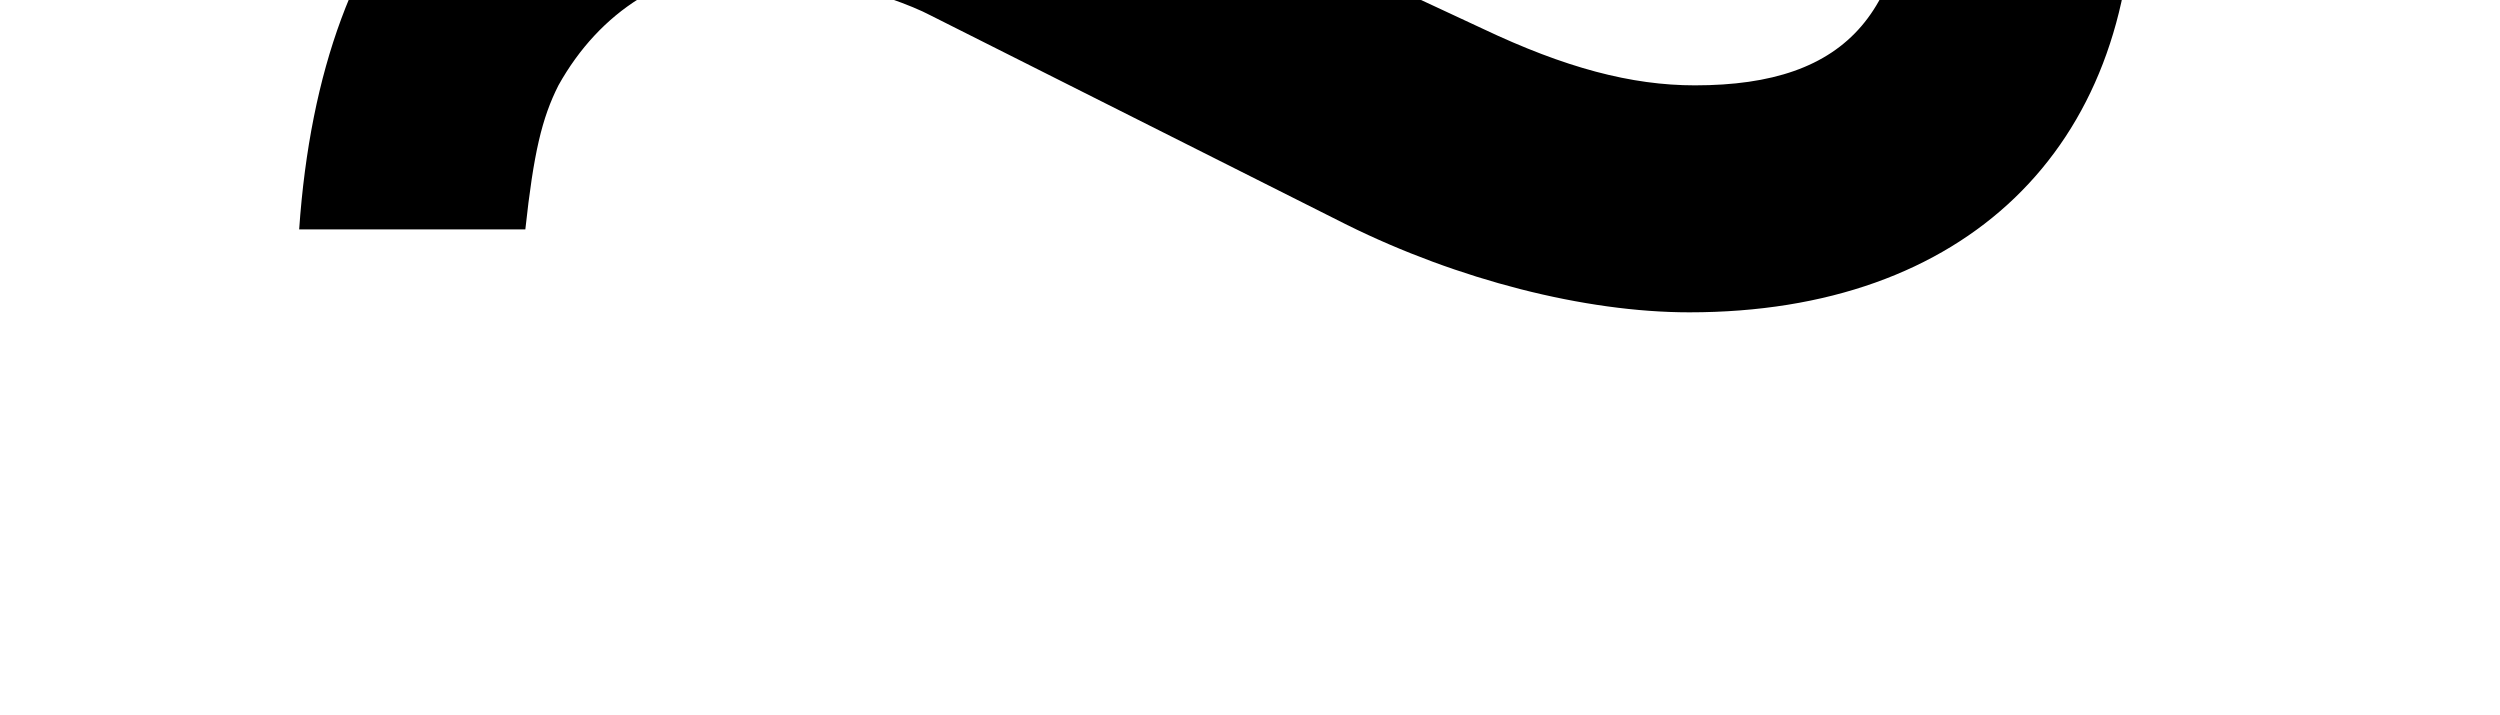
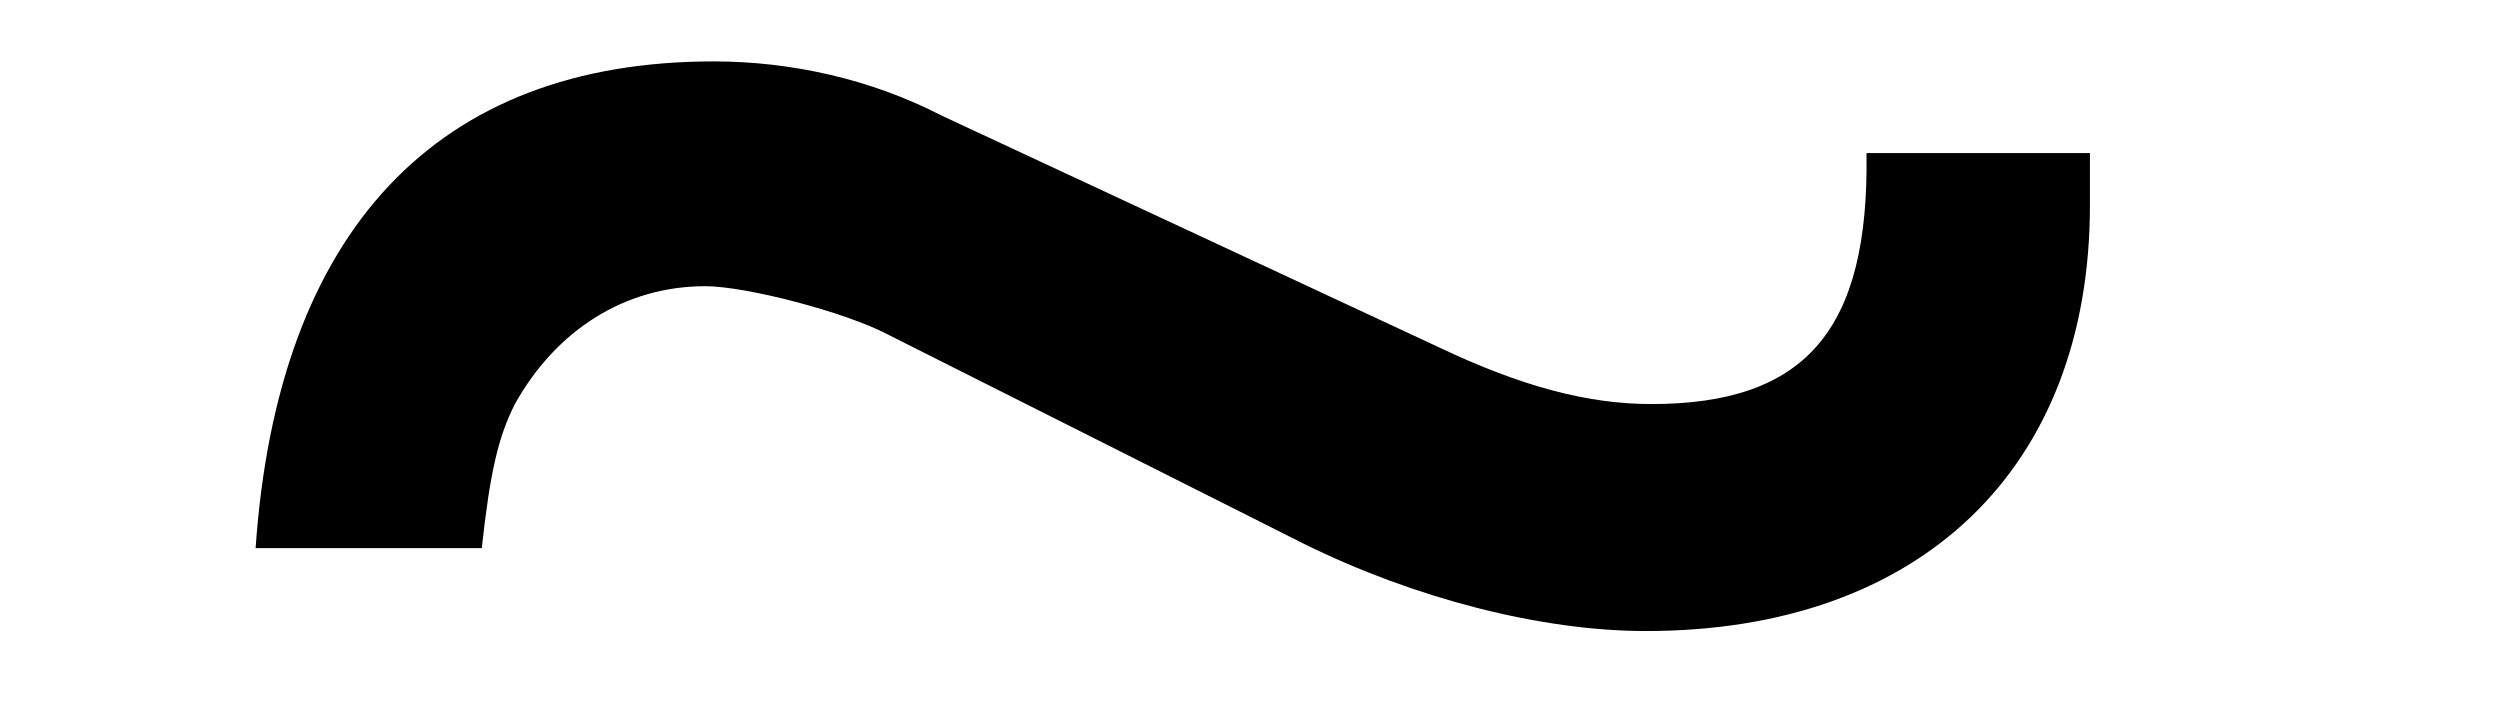
- <svg xmlns="http://www.w3.org/2000/svg" width="350" height="100">
-   <g>
-     <rect x="-1" y="-1" width="352" height="102" id="canvas_background" fill="#fff" />
-     <g id="canvasGrid" display="none">
-       <rect id="svg_2" width="100%" height="100%" x="0" y="0" stroke-width="0" fill="url(#gridpattern)" />
-     </g>
-   </g>
-   <g>
-     <text fill="#000000" stroke-width="0" x="325.238" y="183.729" id="svg_1" font-size="24" font-family="Helvetica, Arial, sans-serif" text-anchor="start" xml:space="preserve" transform="matrix(24.7146 0 0 19.5549 -8040.66 -3423.22)" stroke="#000">~</text>
-   </g>
+ <svg xmlns="http://www.w3.org/2000/svg" viewBox="0 0 350 100">
+   <path d="M-1-1h352v102H-1z" fill="#fff" />
+   <text transform="matrix(24.715 0 0 19.555 -8041 -3423)" x="325" y="186" font-family="Helvetica, Arial, sans-serif" font-size="24" stroke="#000" stroke-width="0">~</text>
</svg>
